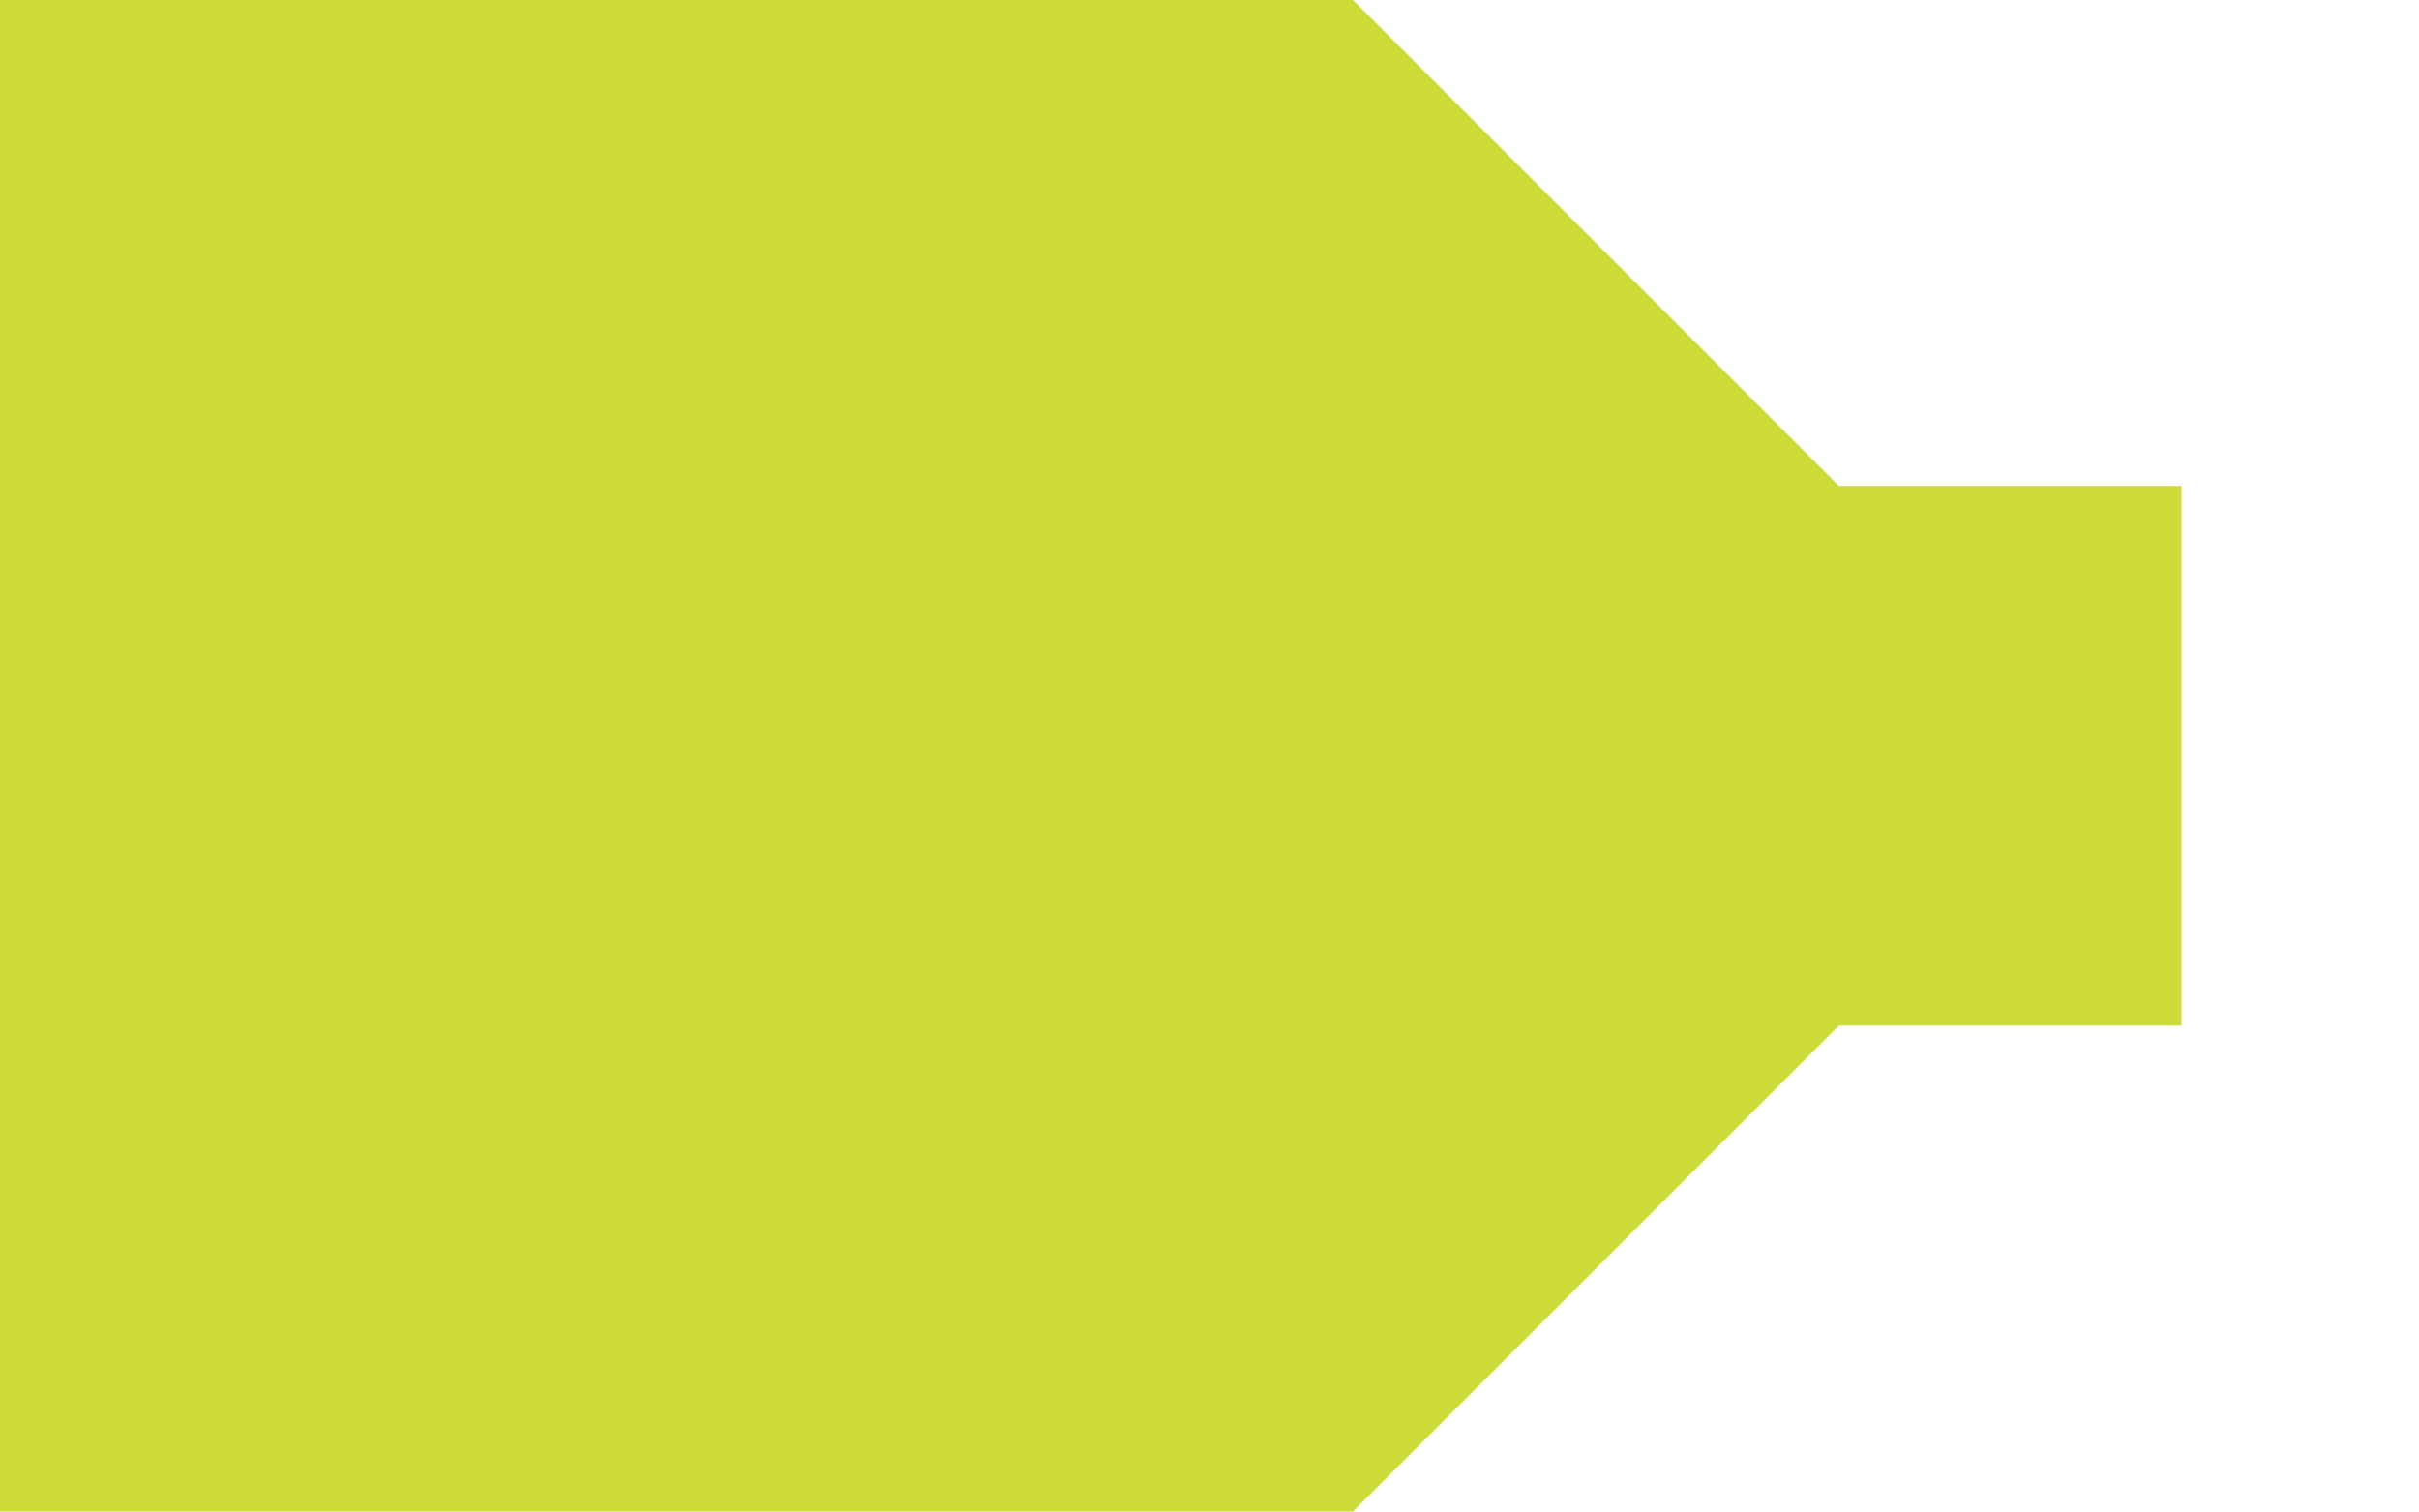
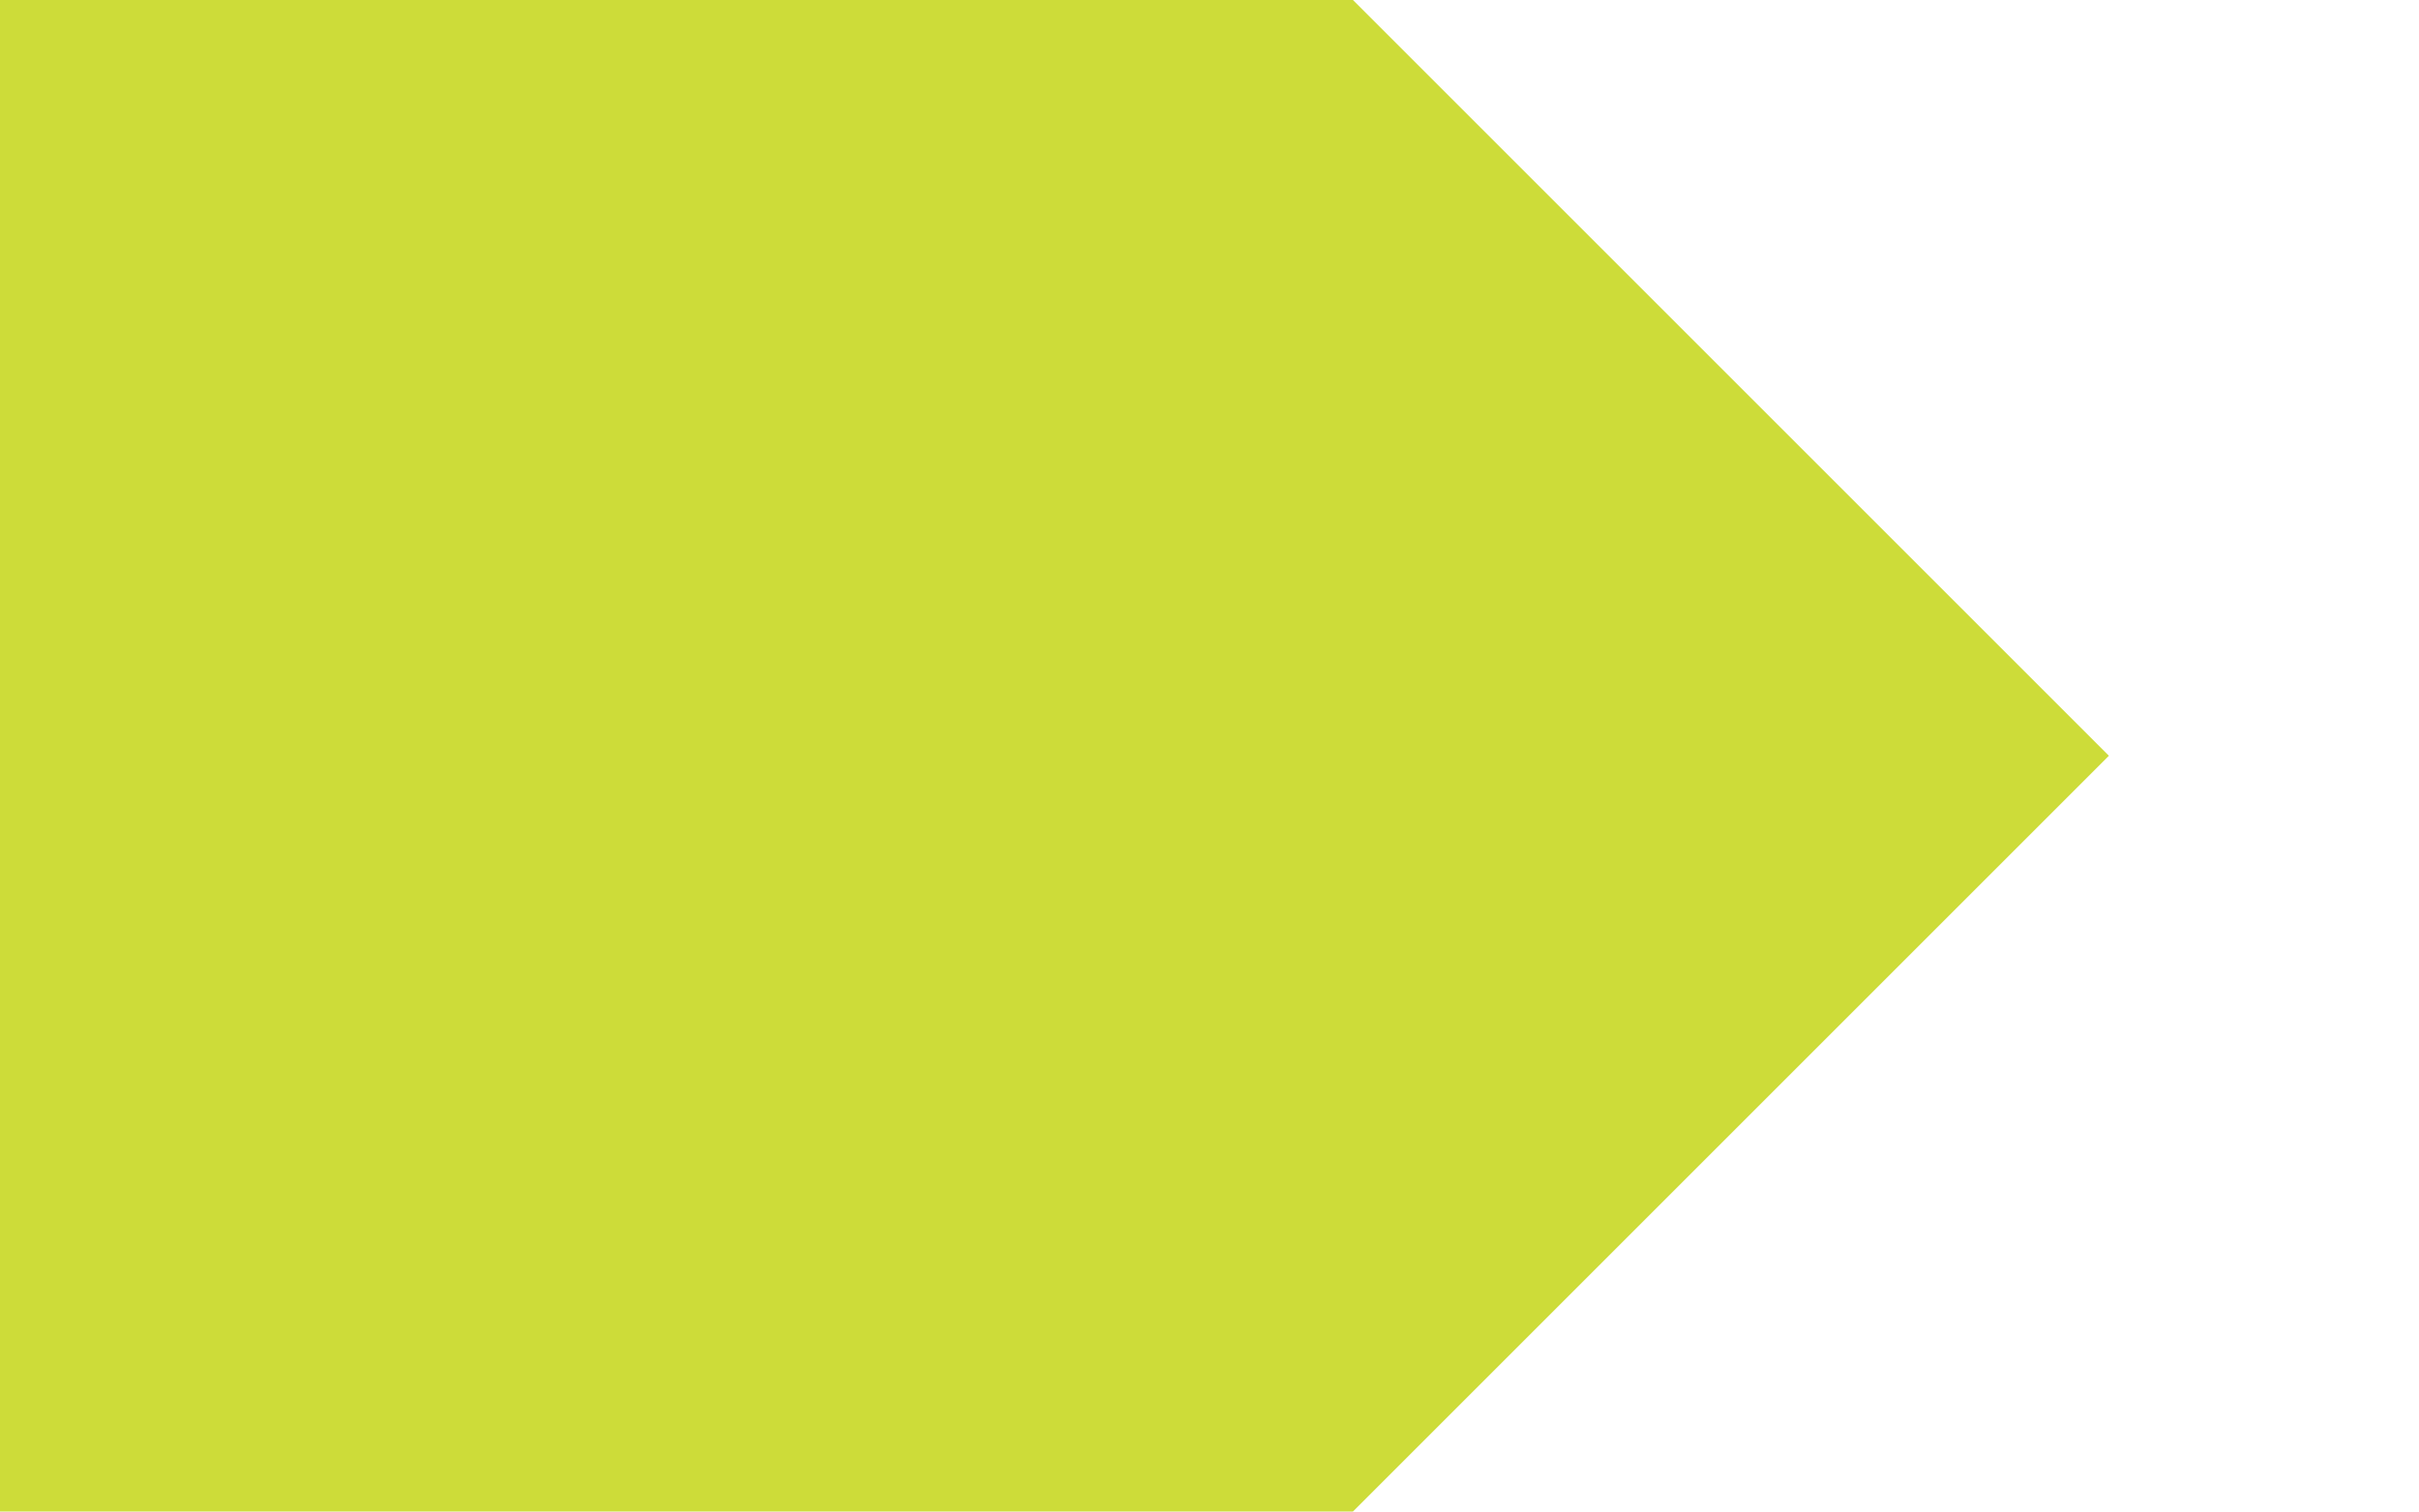
<svg xmlns="http://www.w3.org/2000/svg" width="16px" height="10px" viewBox="1 -2 17 14">
  <polyline points="0,0 10,0 15,5 10,10 0,10 0,0" stroke-linejoin="miter" fill="#cddc39" stroke-linecap="square" stroke-width="4" stroke="#cddc39" />
-   <line x1="15" y1="5" x2="16" y2="5" stroke-width="5" stroke-linecap="square" stroke="#cddc39" />
</svg>
